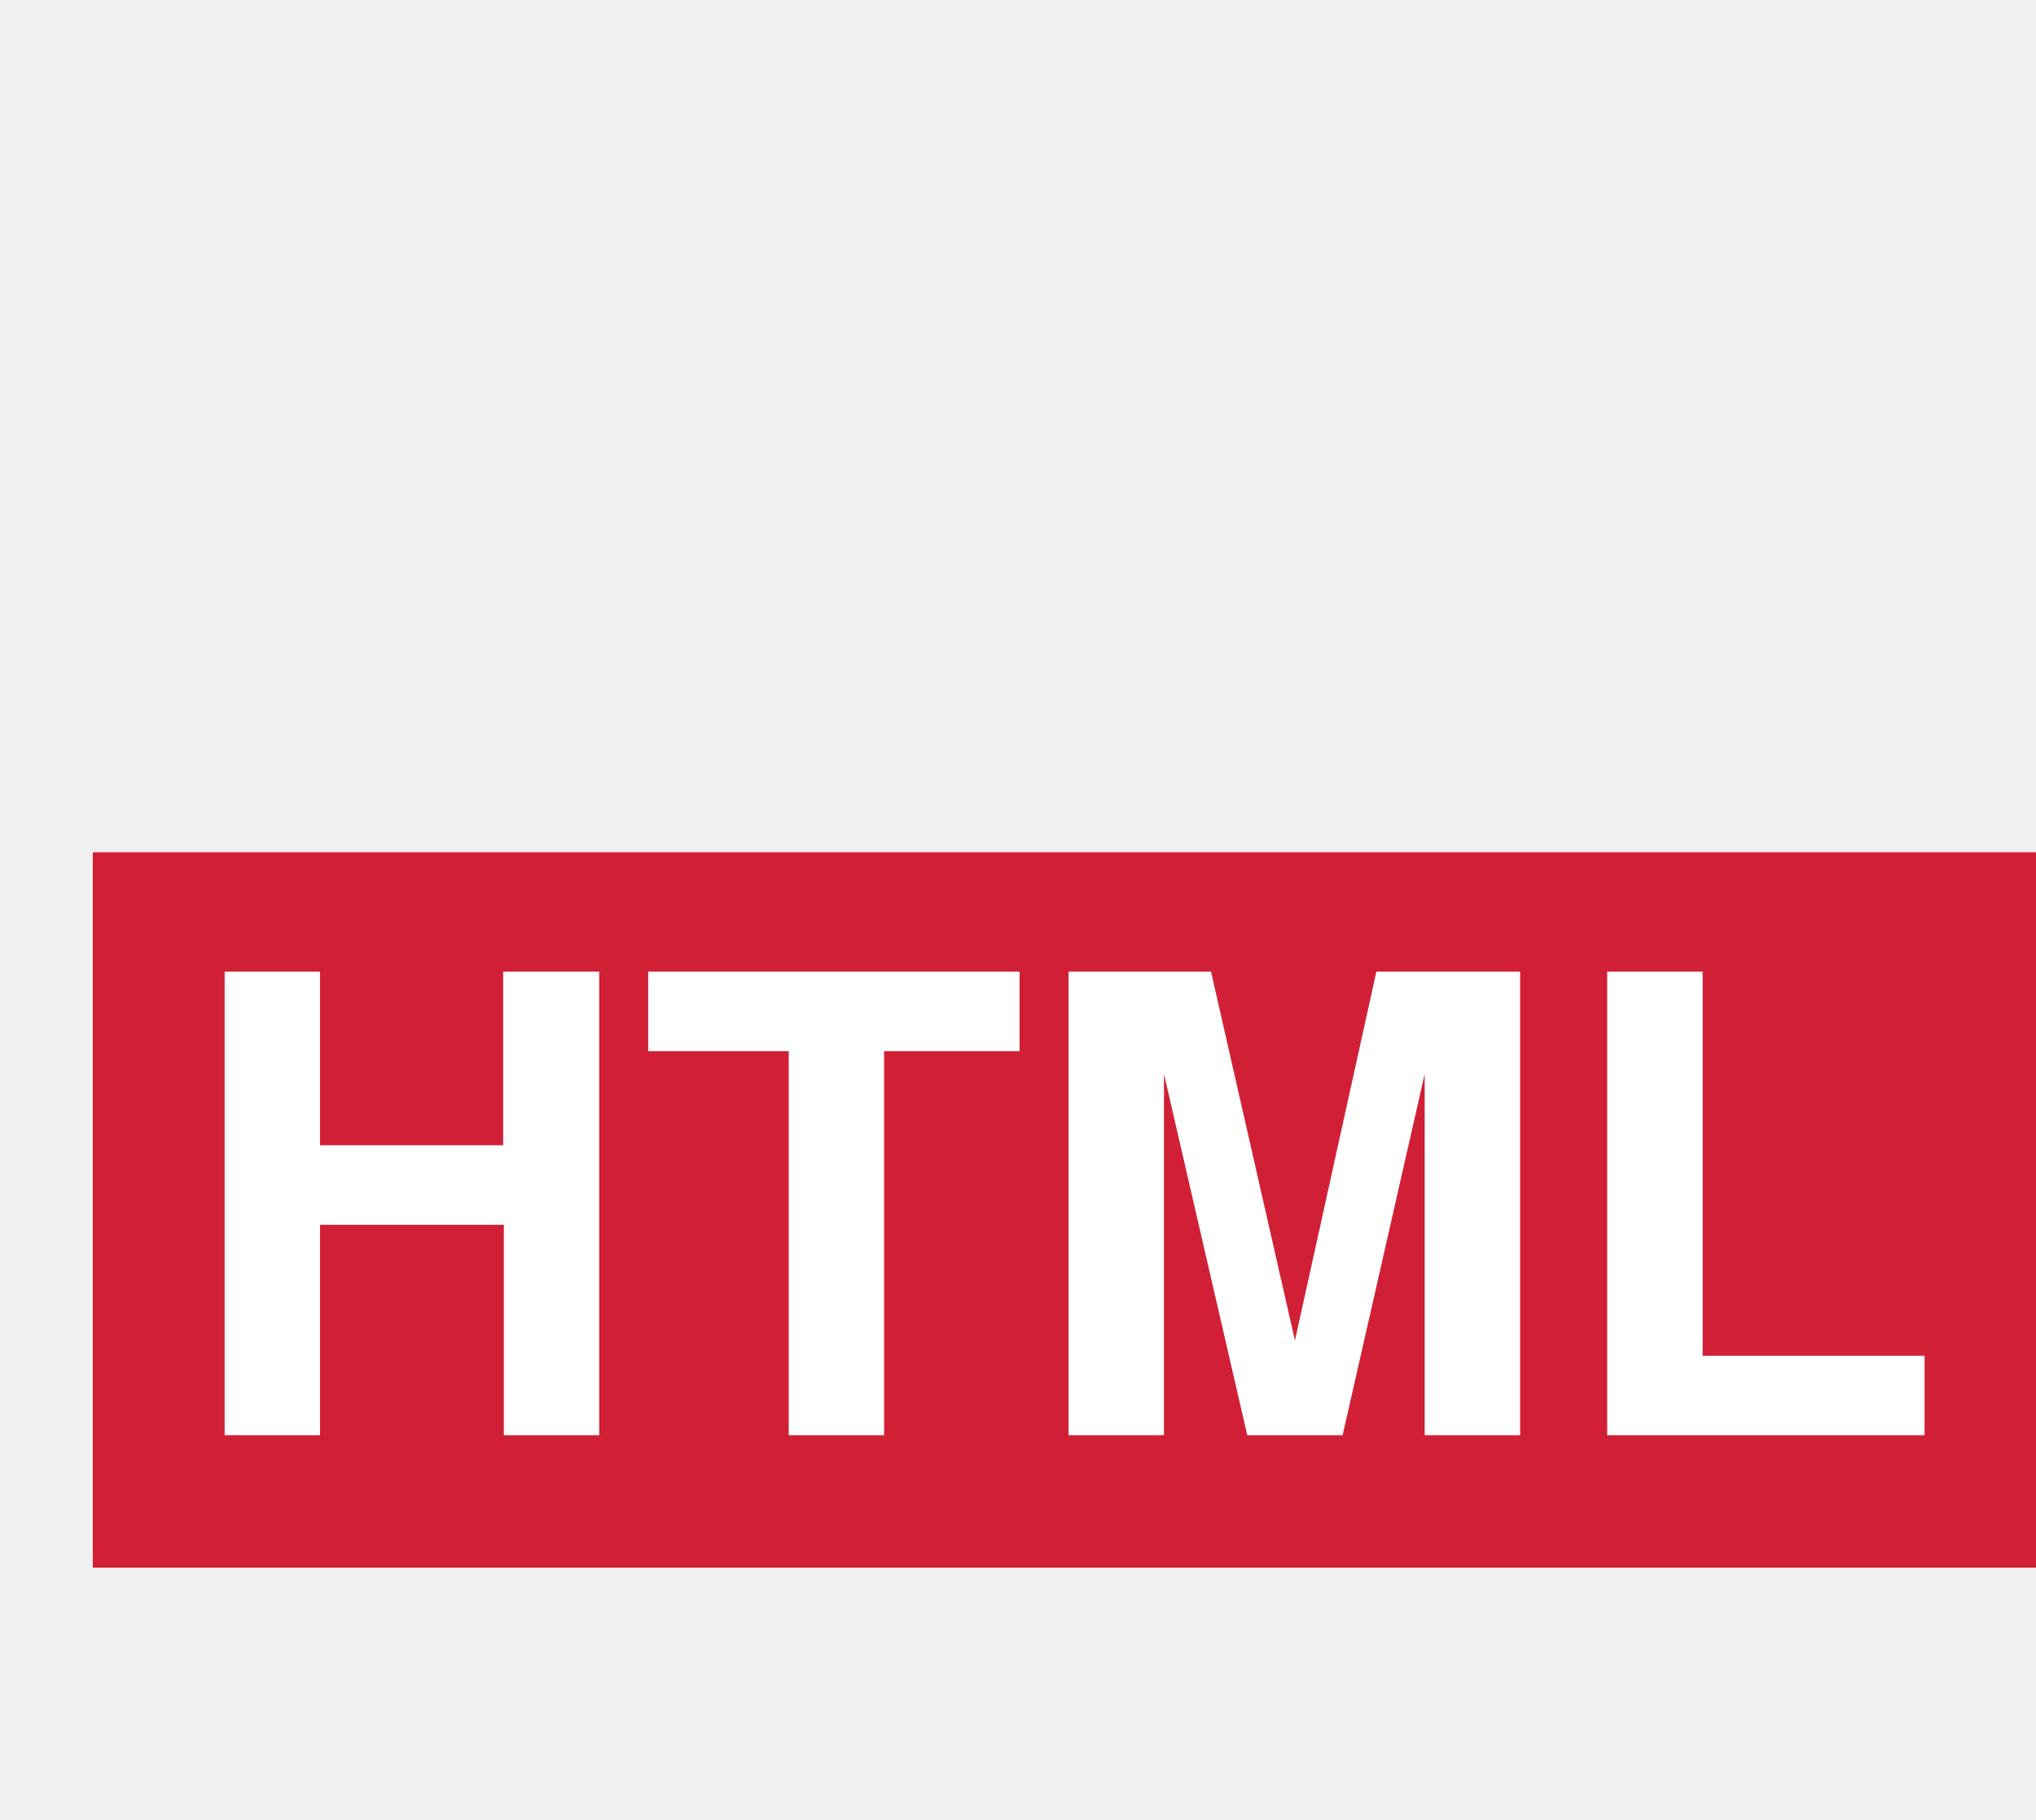
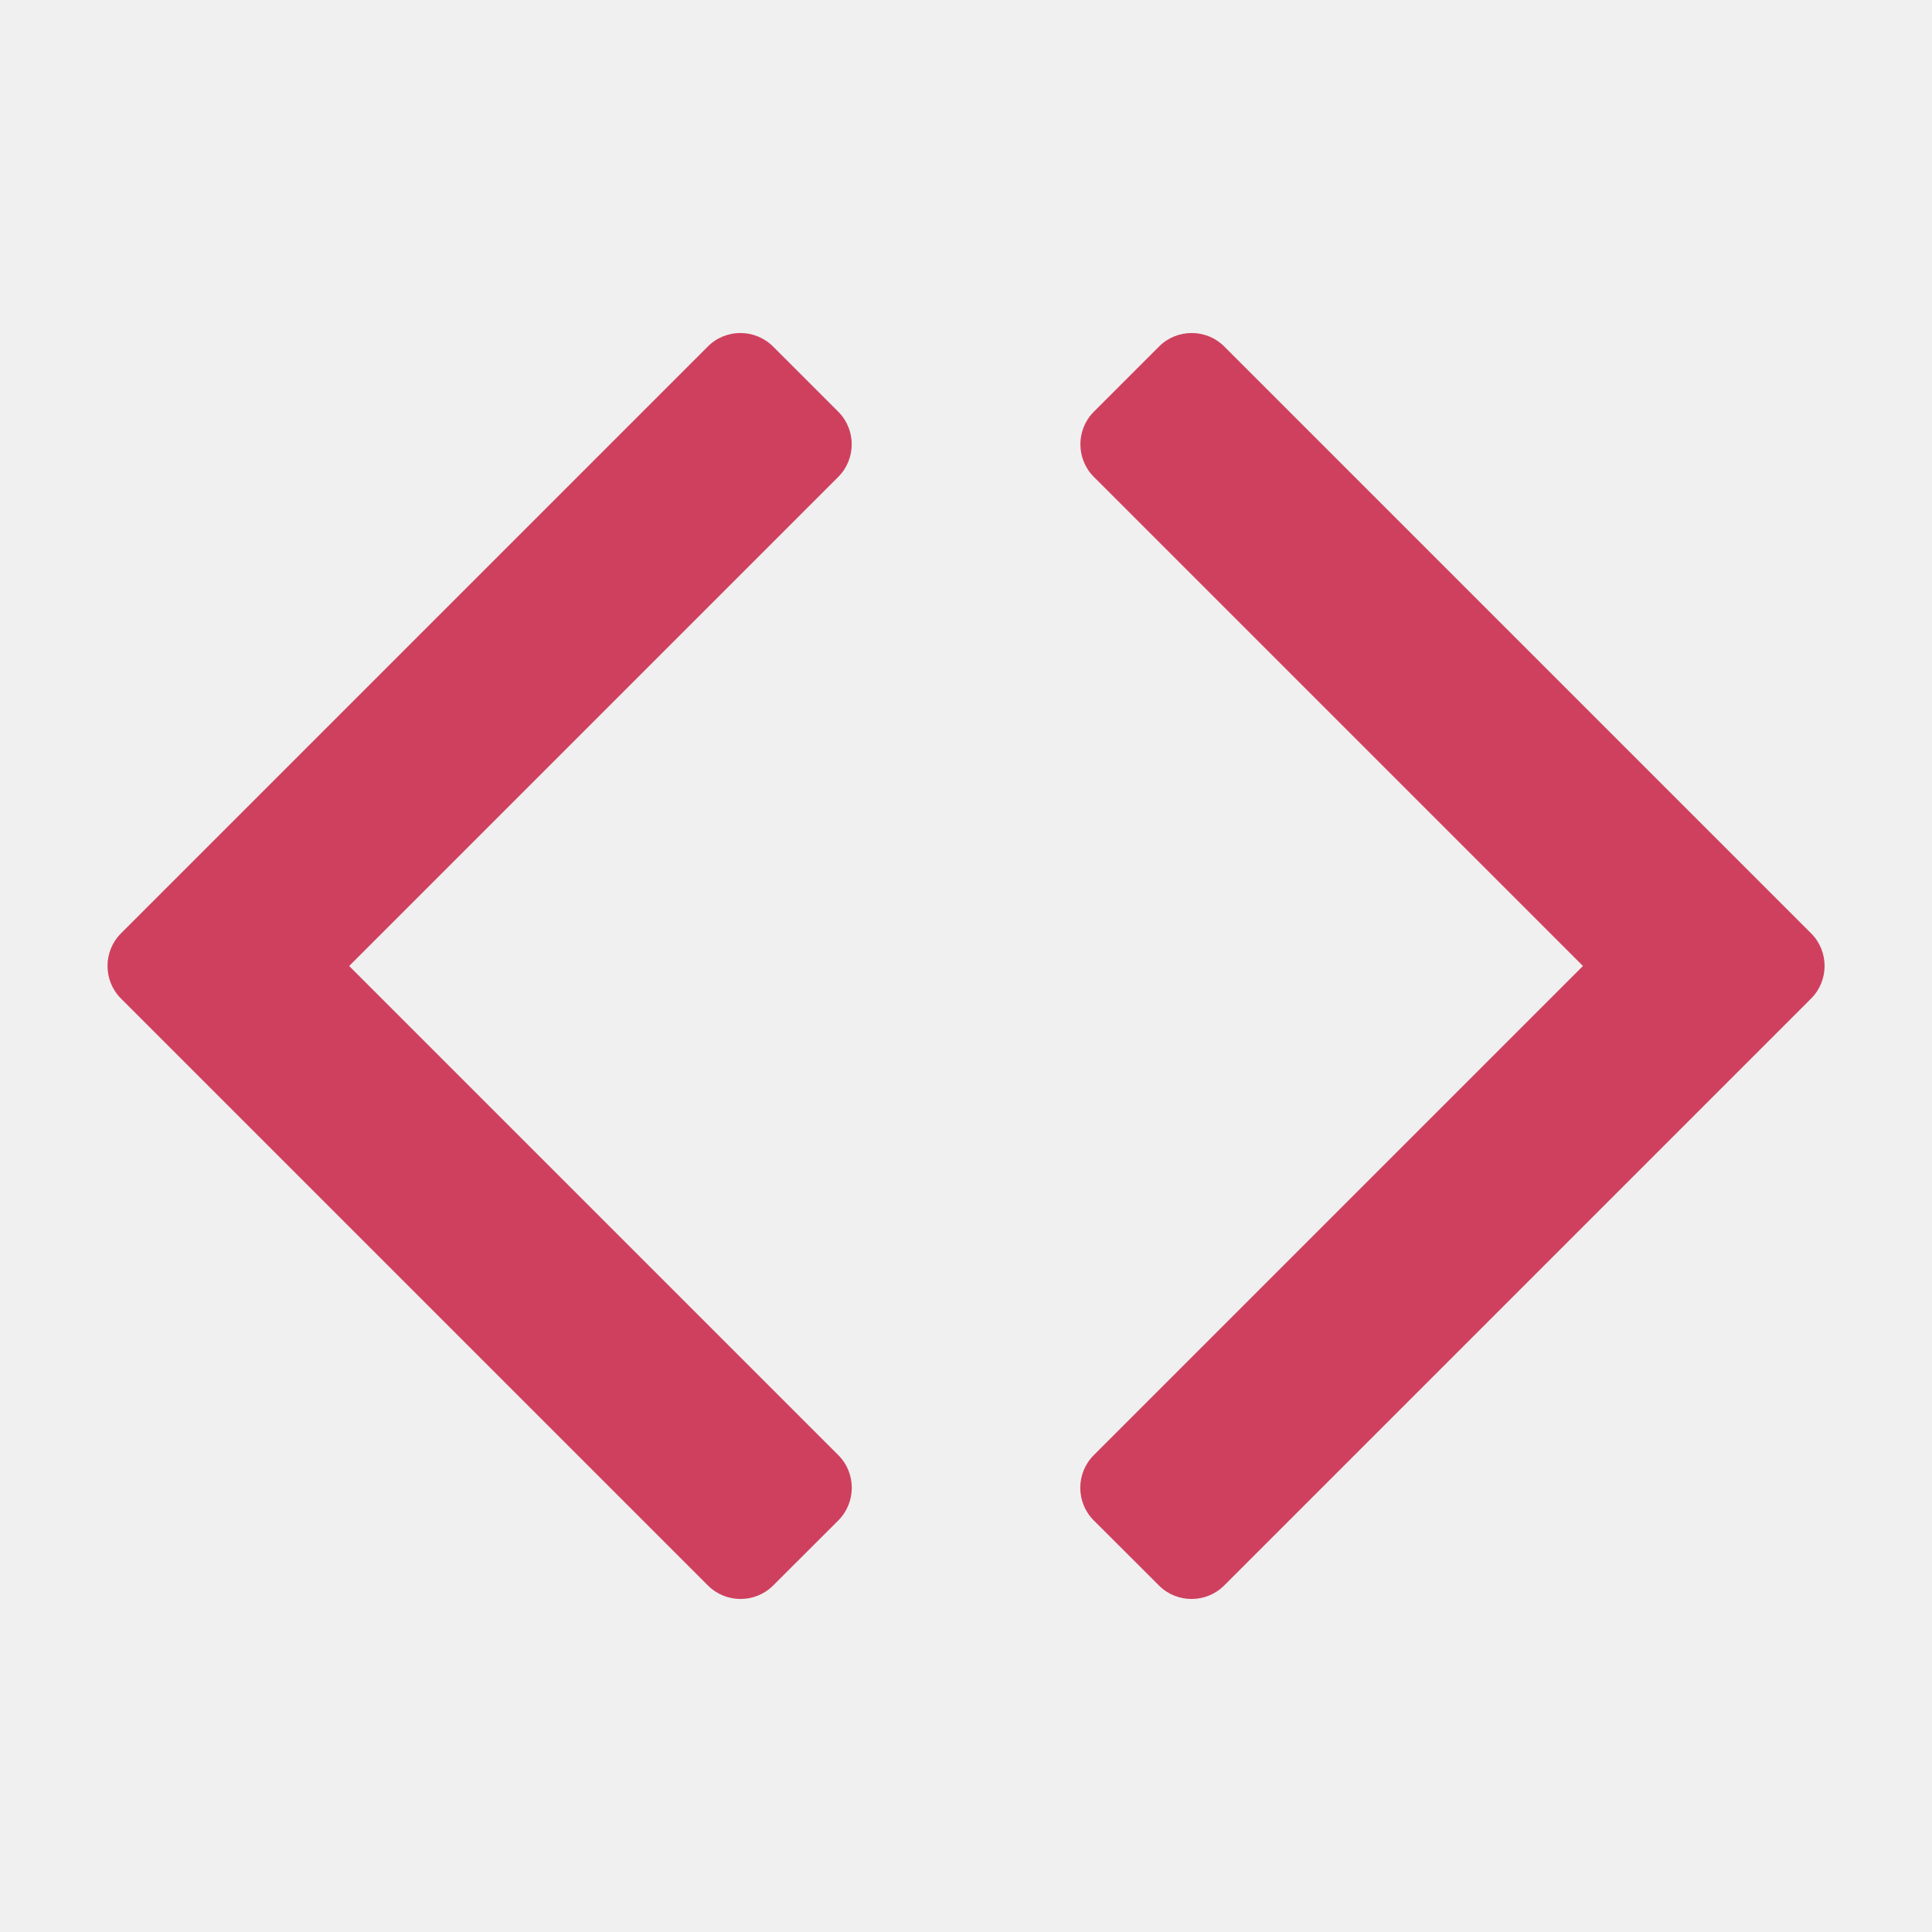
- <svg xmlns="http://www.w3.org/2000/svg" width="461px" height="412px" viewBox="0 0 461 412" version="1.1">
-   <defs />
-   <g id="Page-1" stroke="none" stroke-width="1" fill="none" fill-rule="evenodd">
-     <path d="M209.818,40 L209.818,125.75 L295.682,125.75 L295.682,372 L40.317,372 L40.317,40 L209.818,40 L209.818,40 Z M234.818,0 L0.317,0 L0.317,412 L335.682,412 L335.682,100.75 L234.818,0 L234.818,0 Z" id="icon" class="treeFileIcon" />
-     <rect id="banner" fill="#D12035" x="21" y="193" width="440" height="162" />
-     <text id="HTML" font-family="Helvetica" font-size="144" font-weight="bold" fill="#FFFFFF">
-       <tspan x="41.066" y="325">HTML</tspan>
-     </text>
+ <svg xmlns="http://www.w3.org/2000/svg" version="1.1" id="htmlFile" x="0px" y="0px" width="16px" height="16px" viewBox="7 7 18 18" enable-background="new 0 0 32 32" xml:space="preserve">
+   <g>
+     <path fill-rule="evenodd" clip-rule="evenodd" fill="#CF405F" d="M14.202,10.228l0.608,0.608c0.167,0.167,0.167,0.44,0,0.607                     L10.253,16l4.558,4.558c0.167,0.167,0.166,0.44,0,0.607l-0.608,0.607c-0.167,0.167-0.44,0.167-0.607,0                     c-1.823-1.823-3.646-3.646-5.469-5.469c-0.167-0.167-0.167-0.44,0-0.607l5.469-5.469C13.762,10.061,14.034,10.061,14.202,10.228                     L14.202,10.228z M17.799,10.228l-0.608,0.608c-0.167,0.167-0.167,0.44,0,0.607L21.748,16l-4.558,4.558                     c-0.167,0.167-0.167,0.44,0,0.607l0.608,0.607c0.166,0.167,0.44,0.167,0.607,0c1.822-1.823,3.646-3.646,5.469-5.469                     c0.167-0.167,0.167-0.44,0-0.607l-5.469-5.469C18.238,10.061,17.966,10.061,17.799,10.228z" />
  </g>
</svg>
